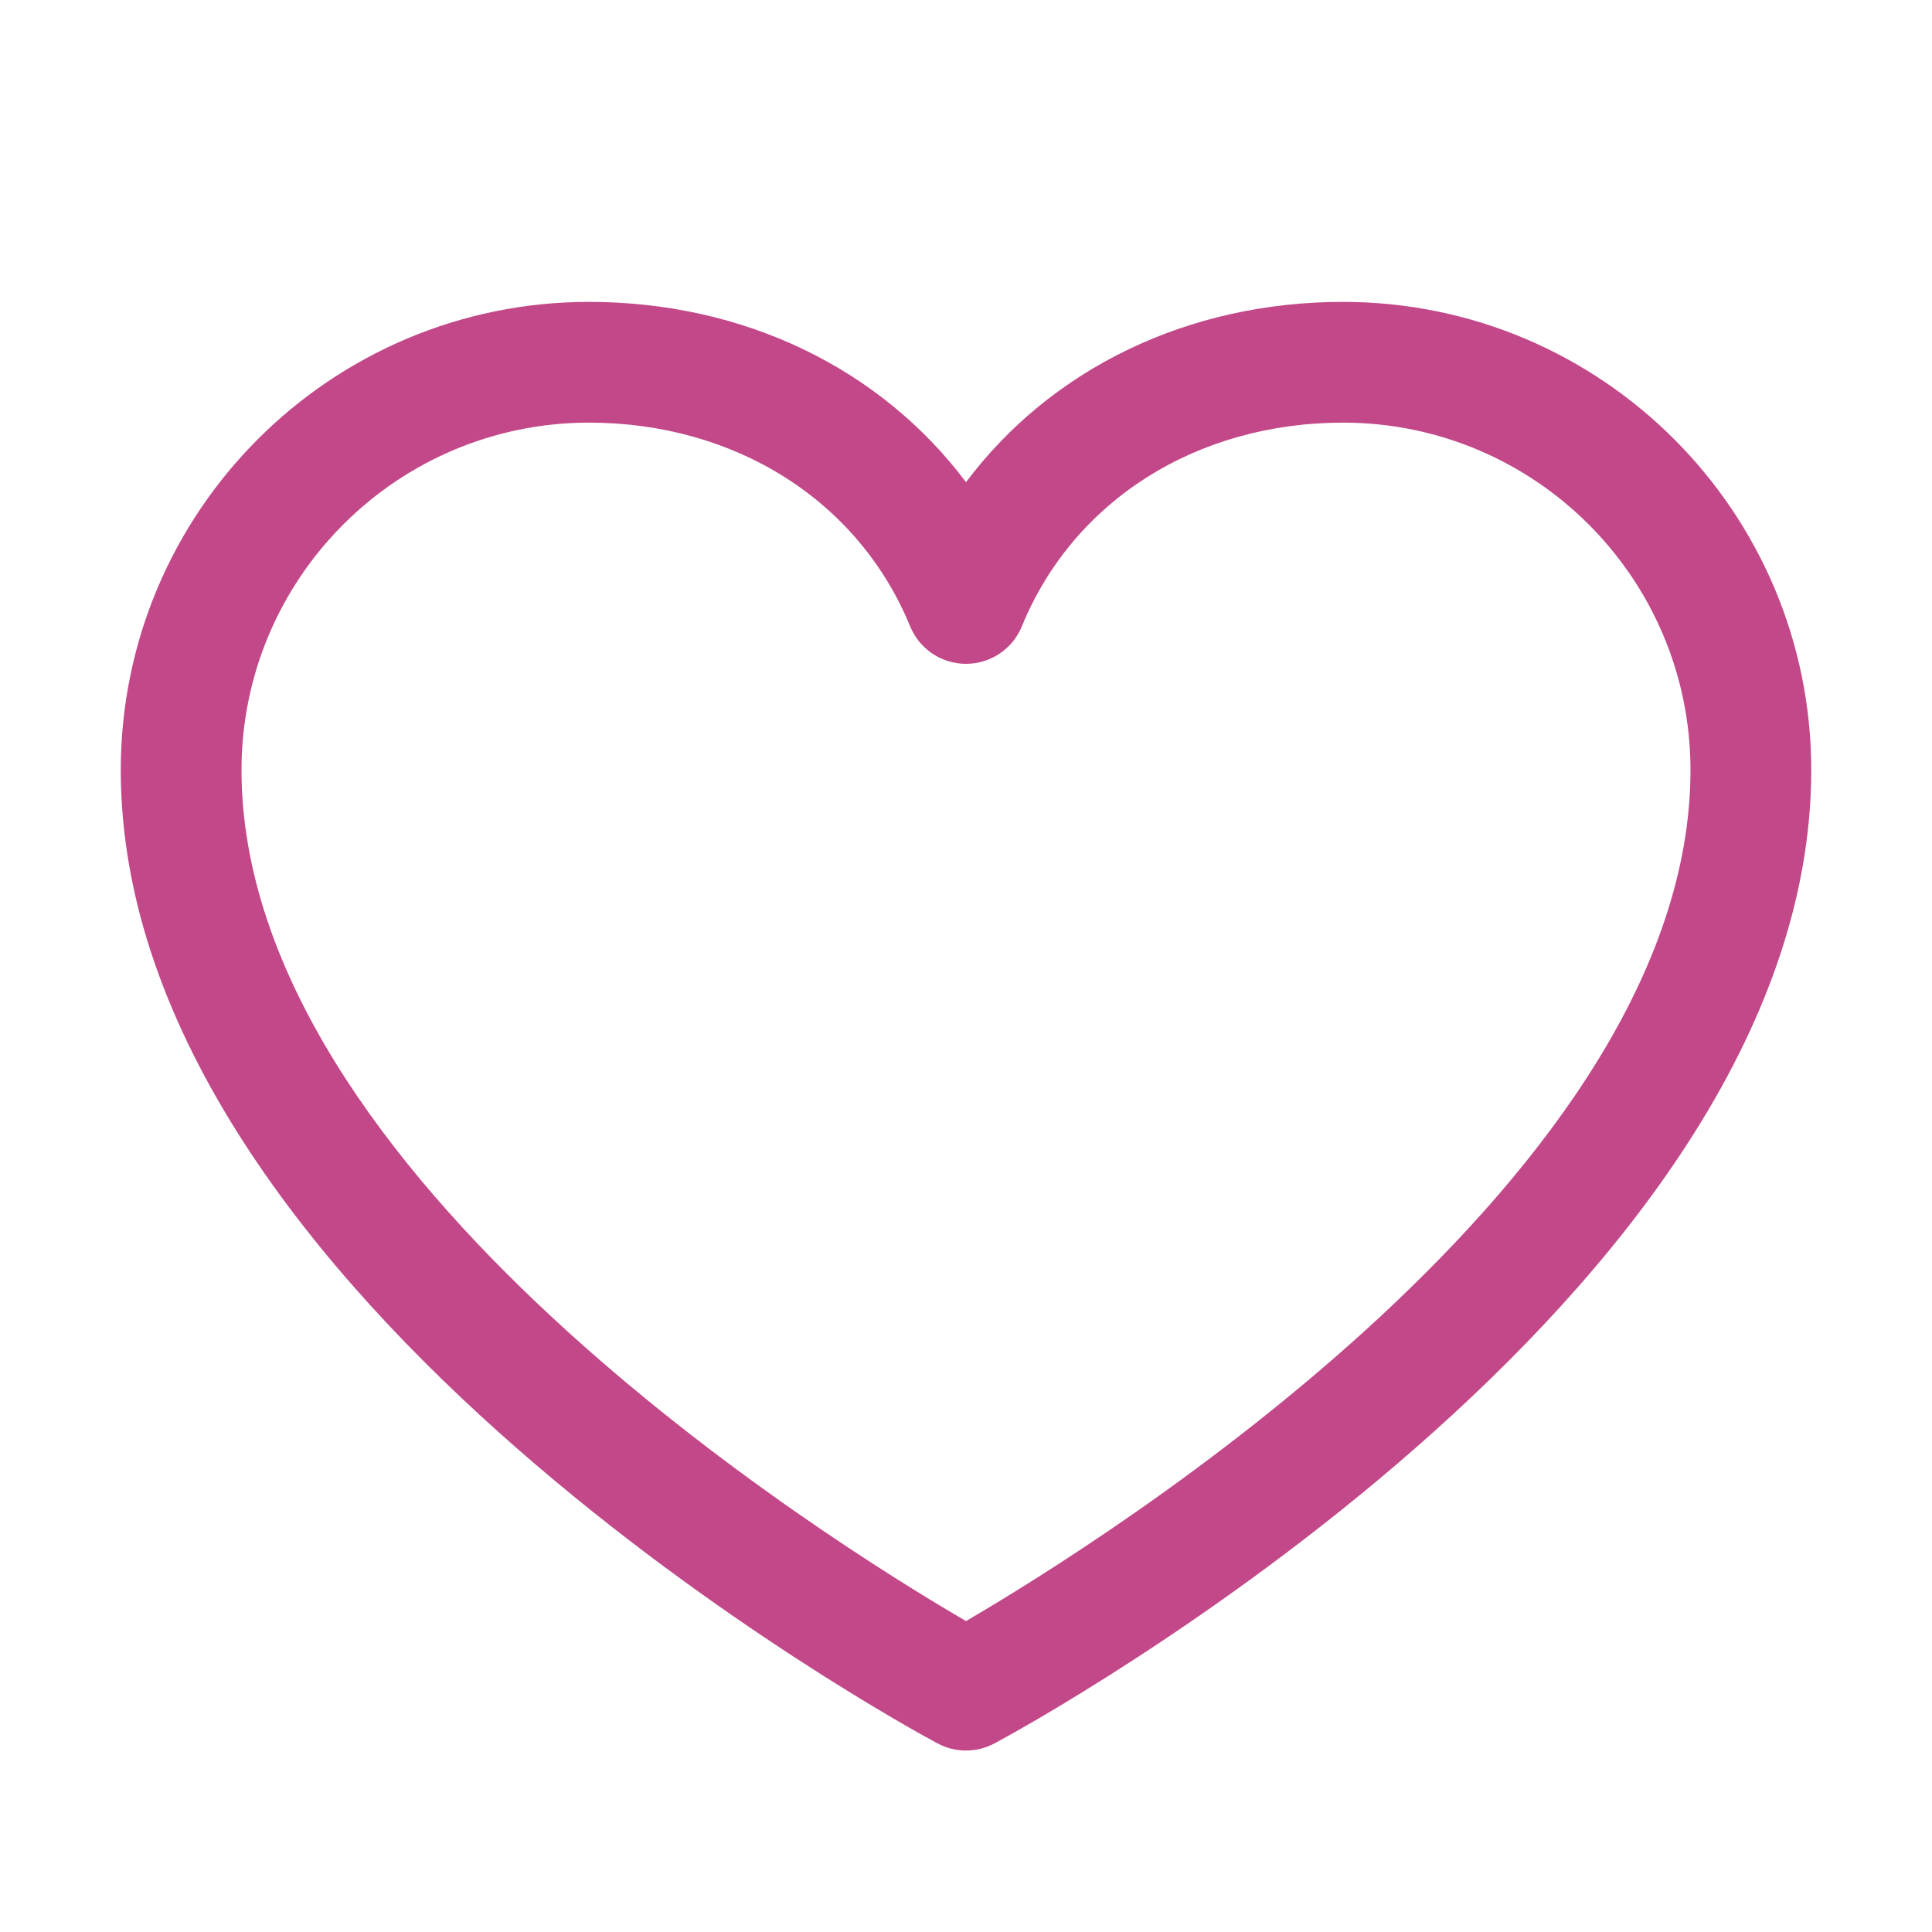
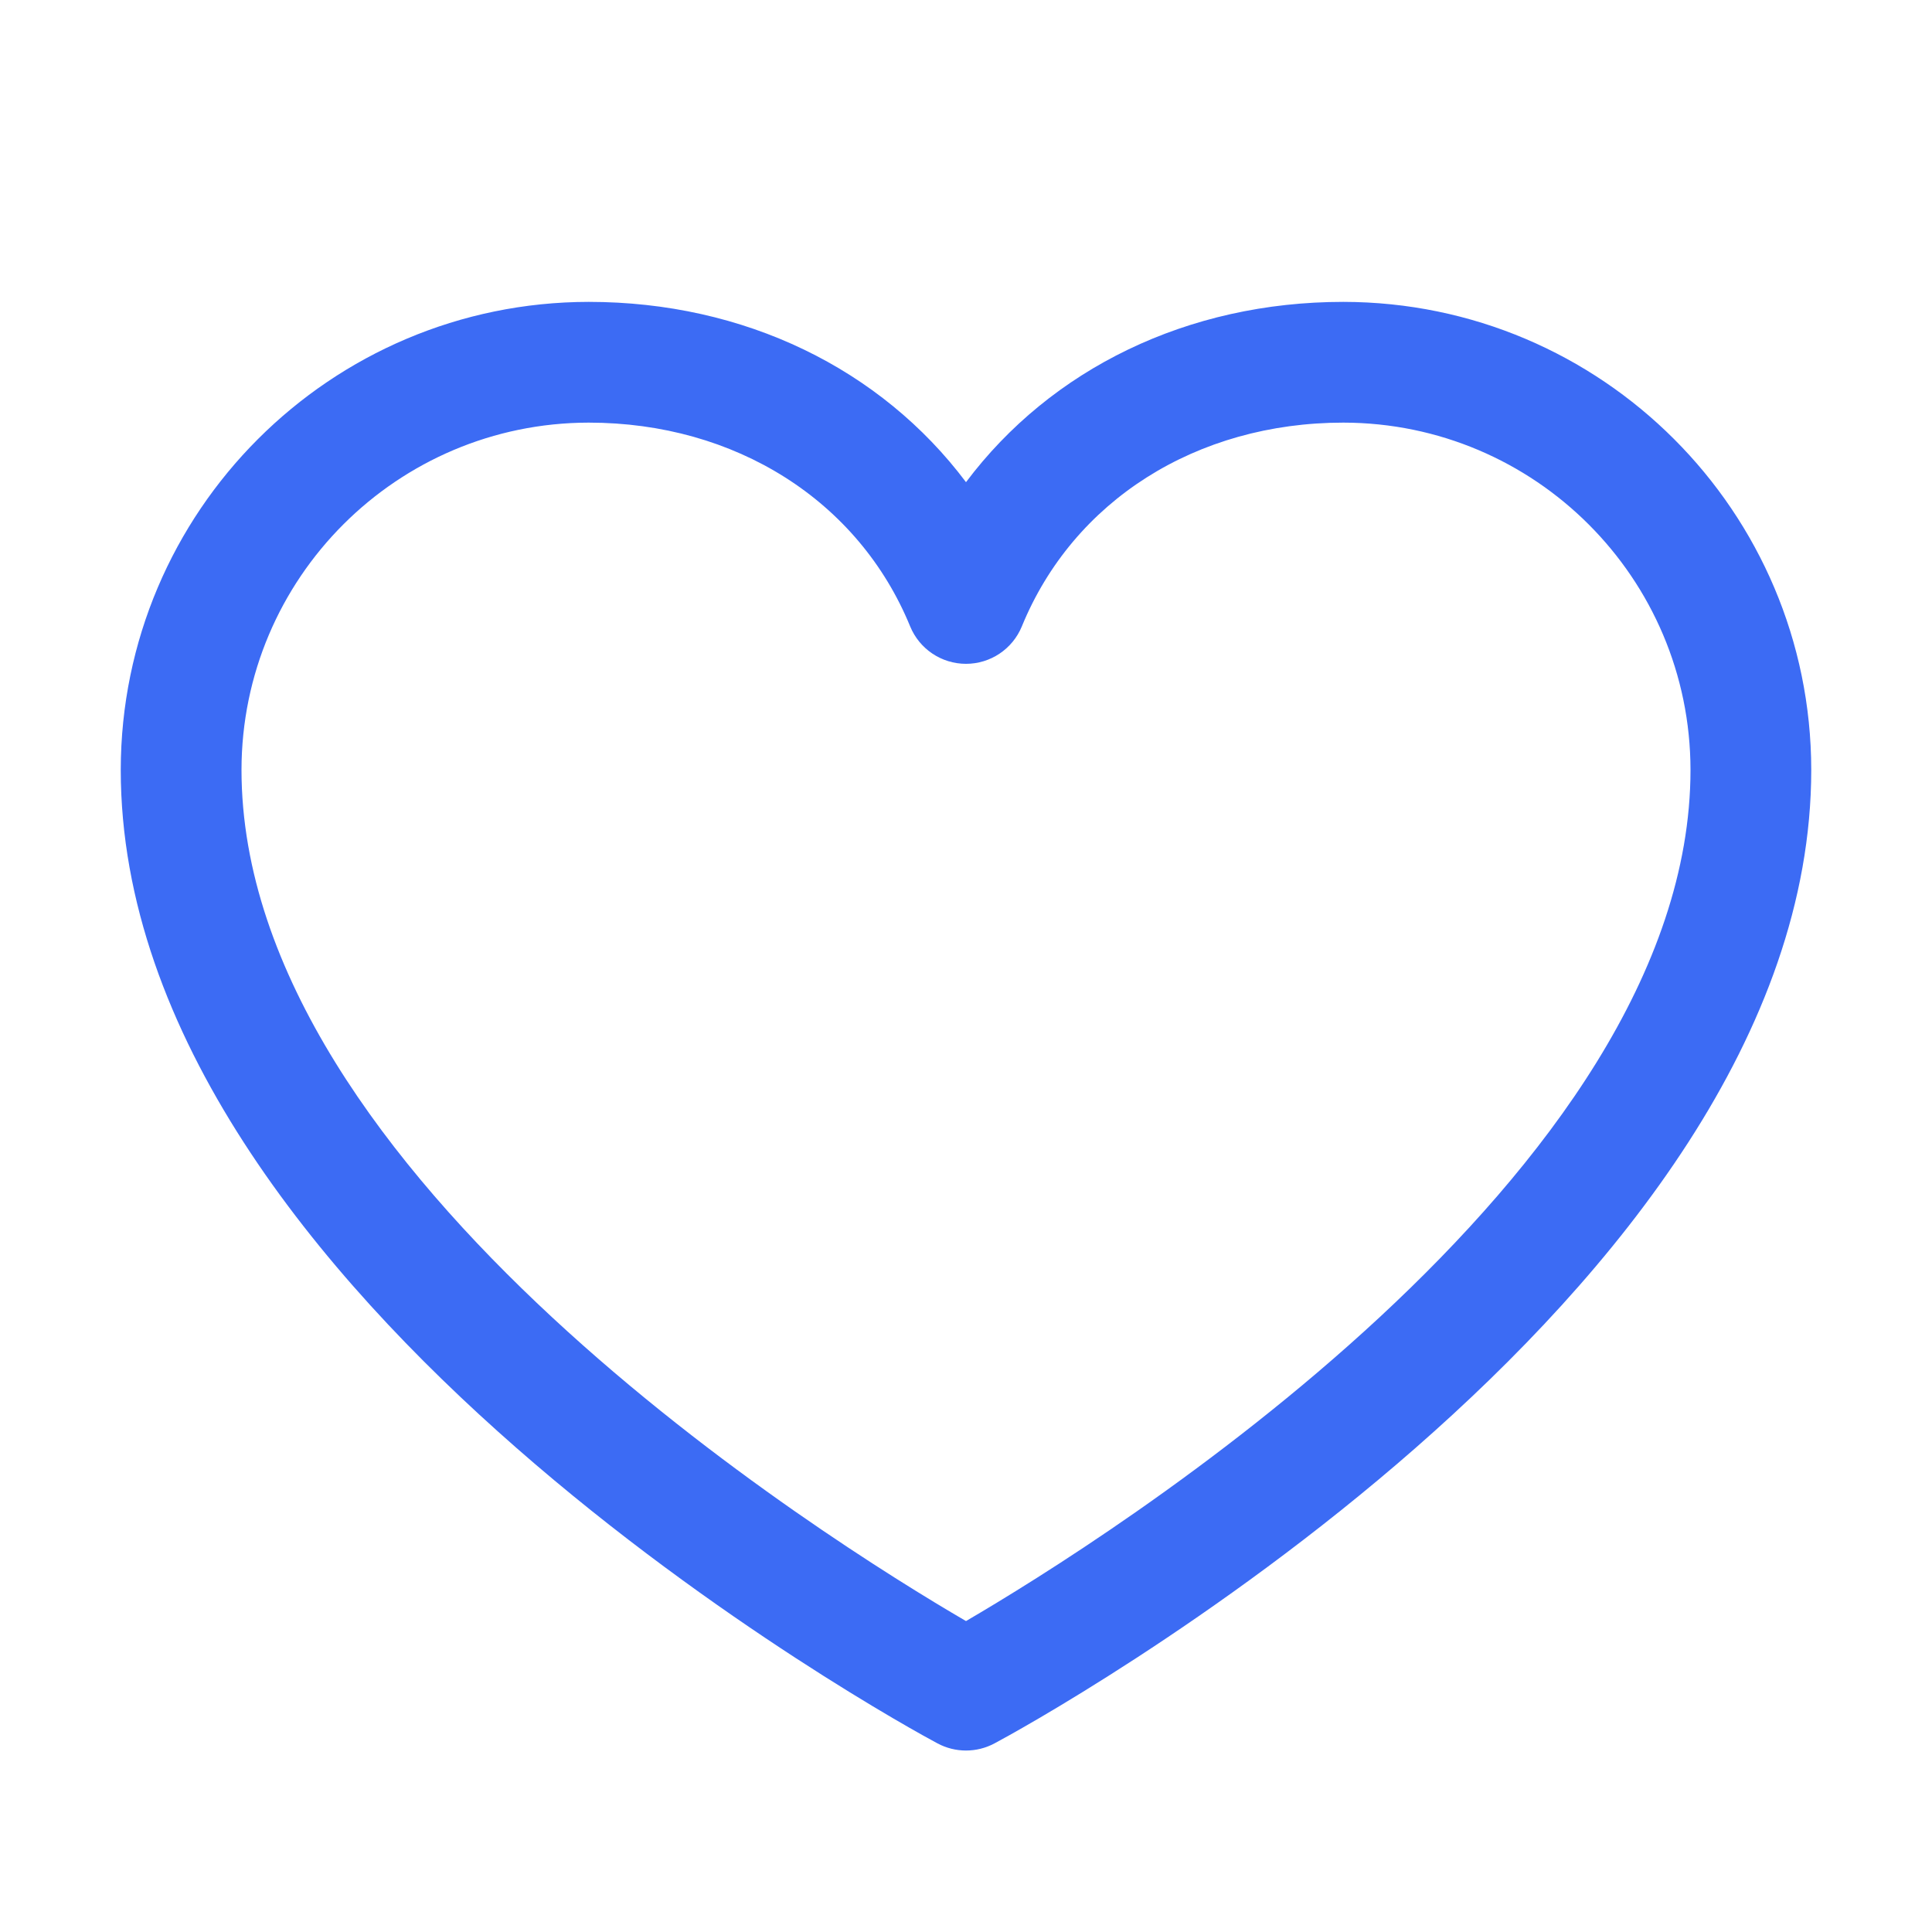
- <svg xmlns="http://www.w3.org/2000/svg" width="32" height="32" fill="#C24889" viewBox="0 0 256 256">
+ <svg xmlns="http://www.w3.org/2000/svg" width="32" height="32" fill="#3C6BF4" viewBox="0 0 256 256">
  <path d="M178,40c-20.65,0-38.73,8.88-50,23.89C116.73,48.88,98.65,40,78,40a62.07,62.07,0,0,0-62,62c0,70,103.79,126.66,108.21,129a8,8,0,0,0,7.58,0C136.21,228.66,240,172,240,102A62.07,62.07,0,0,0,178,40ZM128,214.8C109.74,204.16,32,155.69,32,102A46.06,46.06,0,0,1,78,56c19.45,0,35.78,10.36,42.6,27a8,8,0,0,0,14.8,0c6.82-16.67,23.15-27,42.6-27a46.06,46.06,0,0,1,46,46C224,155.61,146.24,204.15,128,214.8Z" />
</svg>
